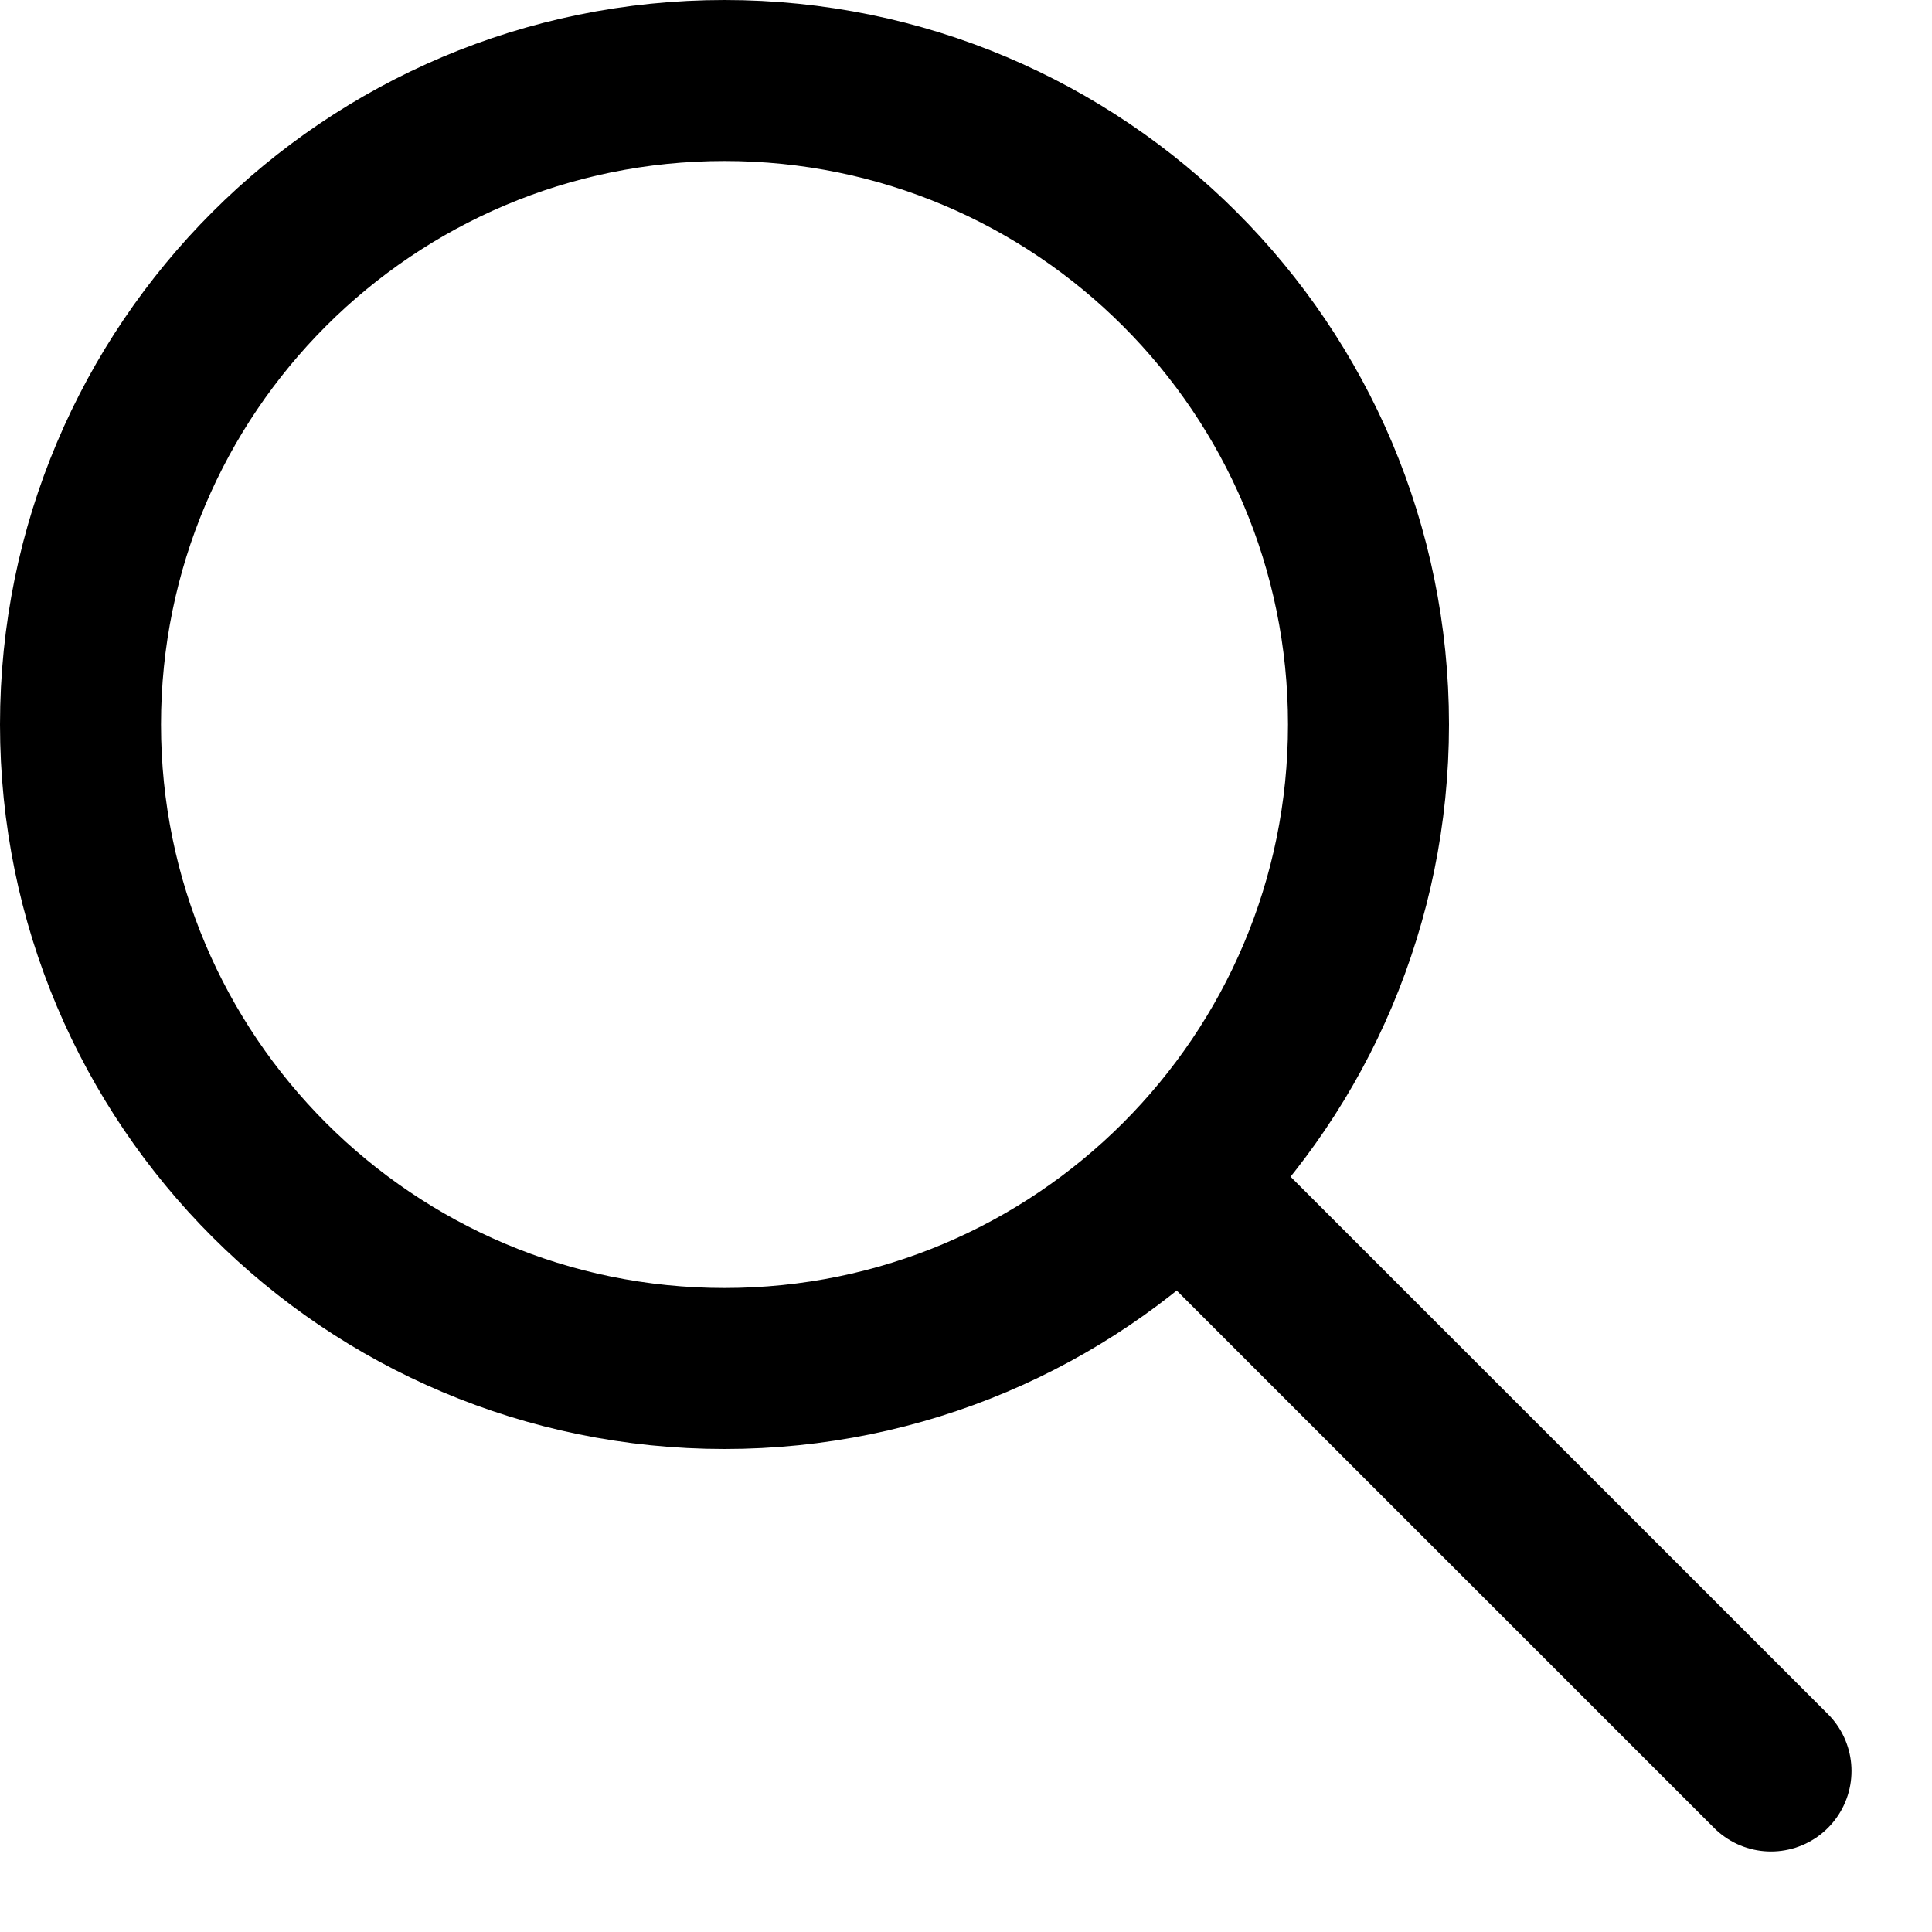
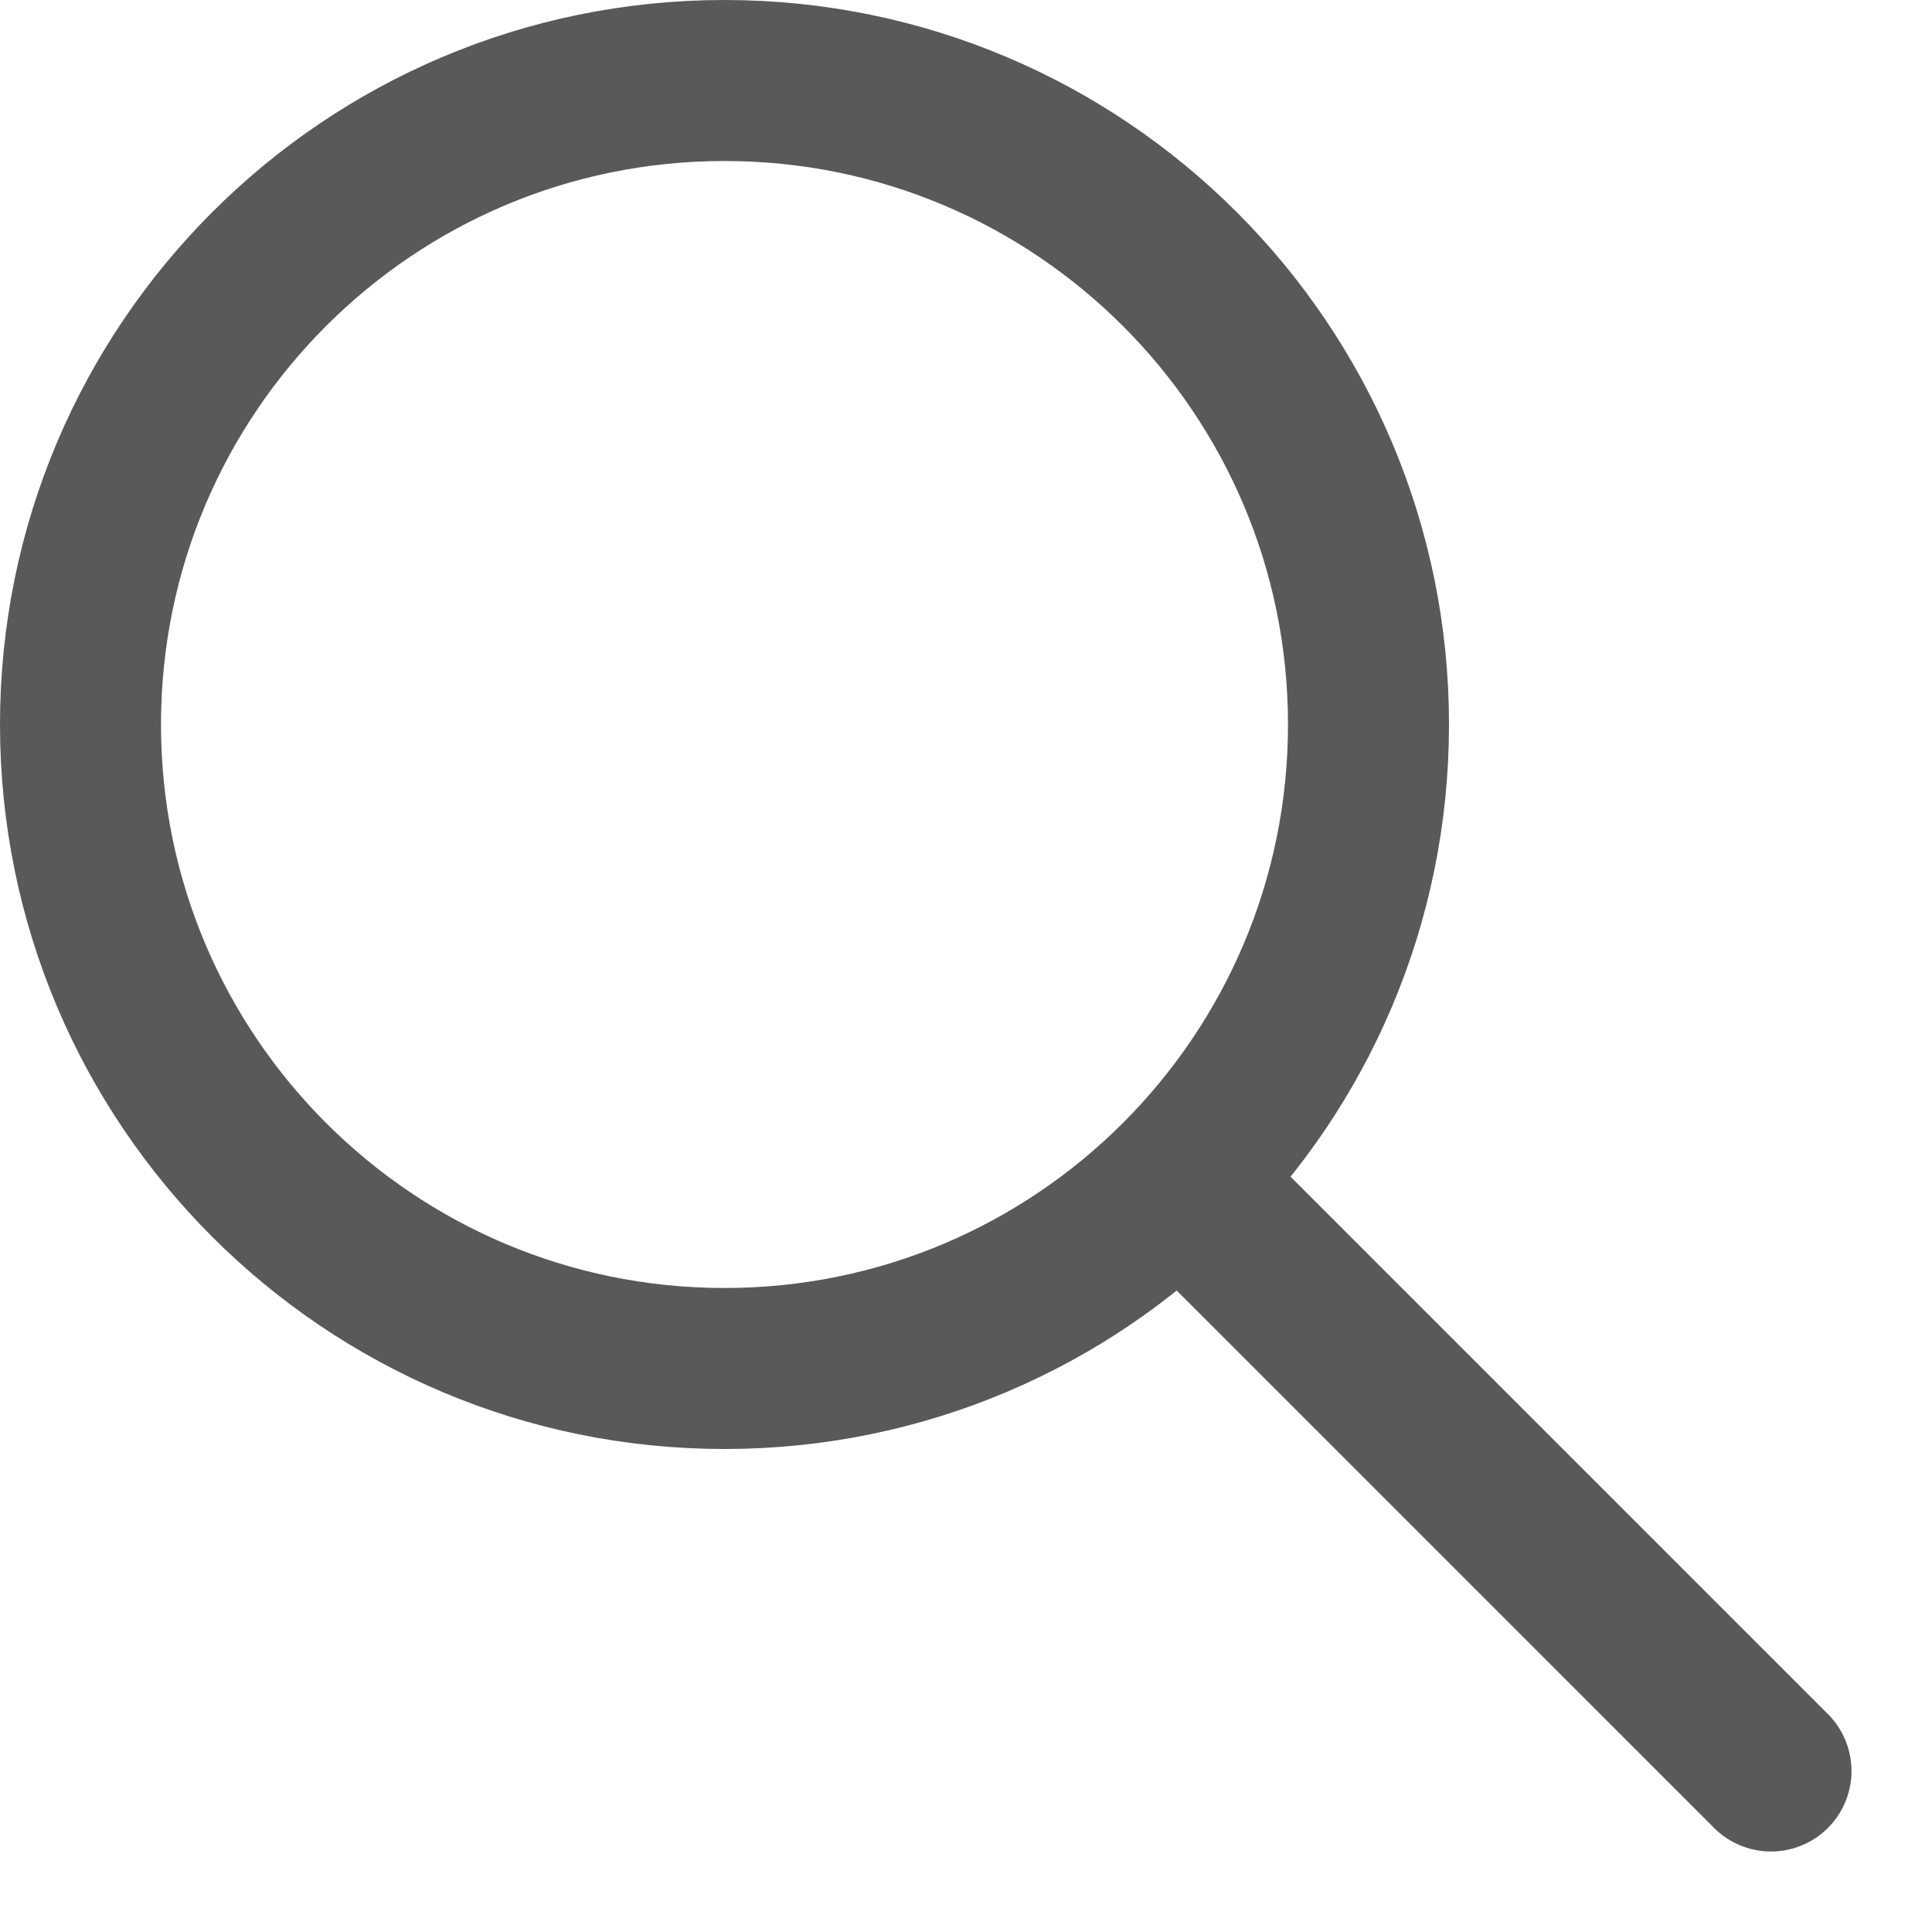
- <svg xmlns="http://www.w3.org/2000/svg" width="12" height="12" focusable="false" viewBox="0 0 12 12" class="search-icon" aria-hidden="true">
-   <circle cx="4.5" cy="4.5" r="4" fill="none" stroke="currentColor" />
-   <path stroke="currentColor" stroke-linecap="round" d="M11 11L7.5 7.5" />
+ <svg xmlns="http://www.w3.org/2000/svg" width="1em" height="1em" focusable="false" viewBox="0 0 12 12" class="search-icon" aria-hidden="true">
+   <circle cx="4.5" cy="4.5" r="4" fill="none" stroke="#595959" />
+   <path stroke="#595959" stroke-linecap="round" d="M11 11L7.5 7.5" />
</svg>
